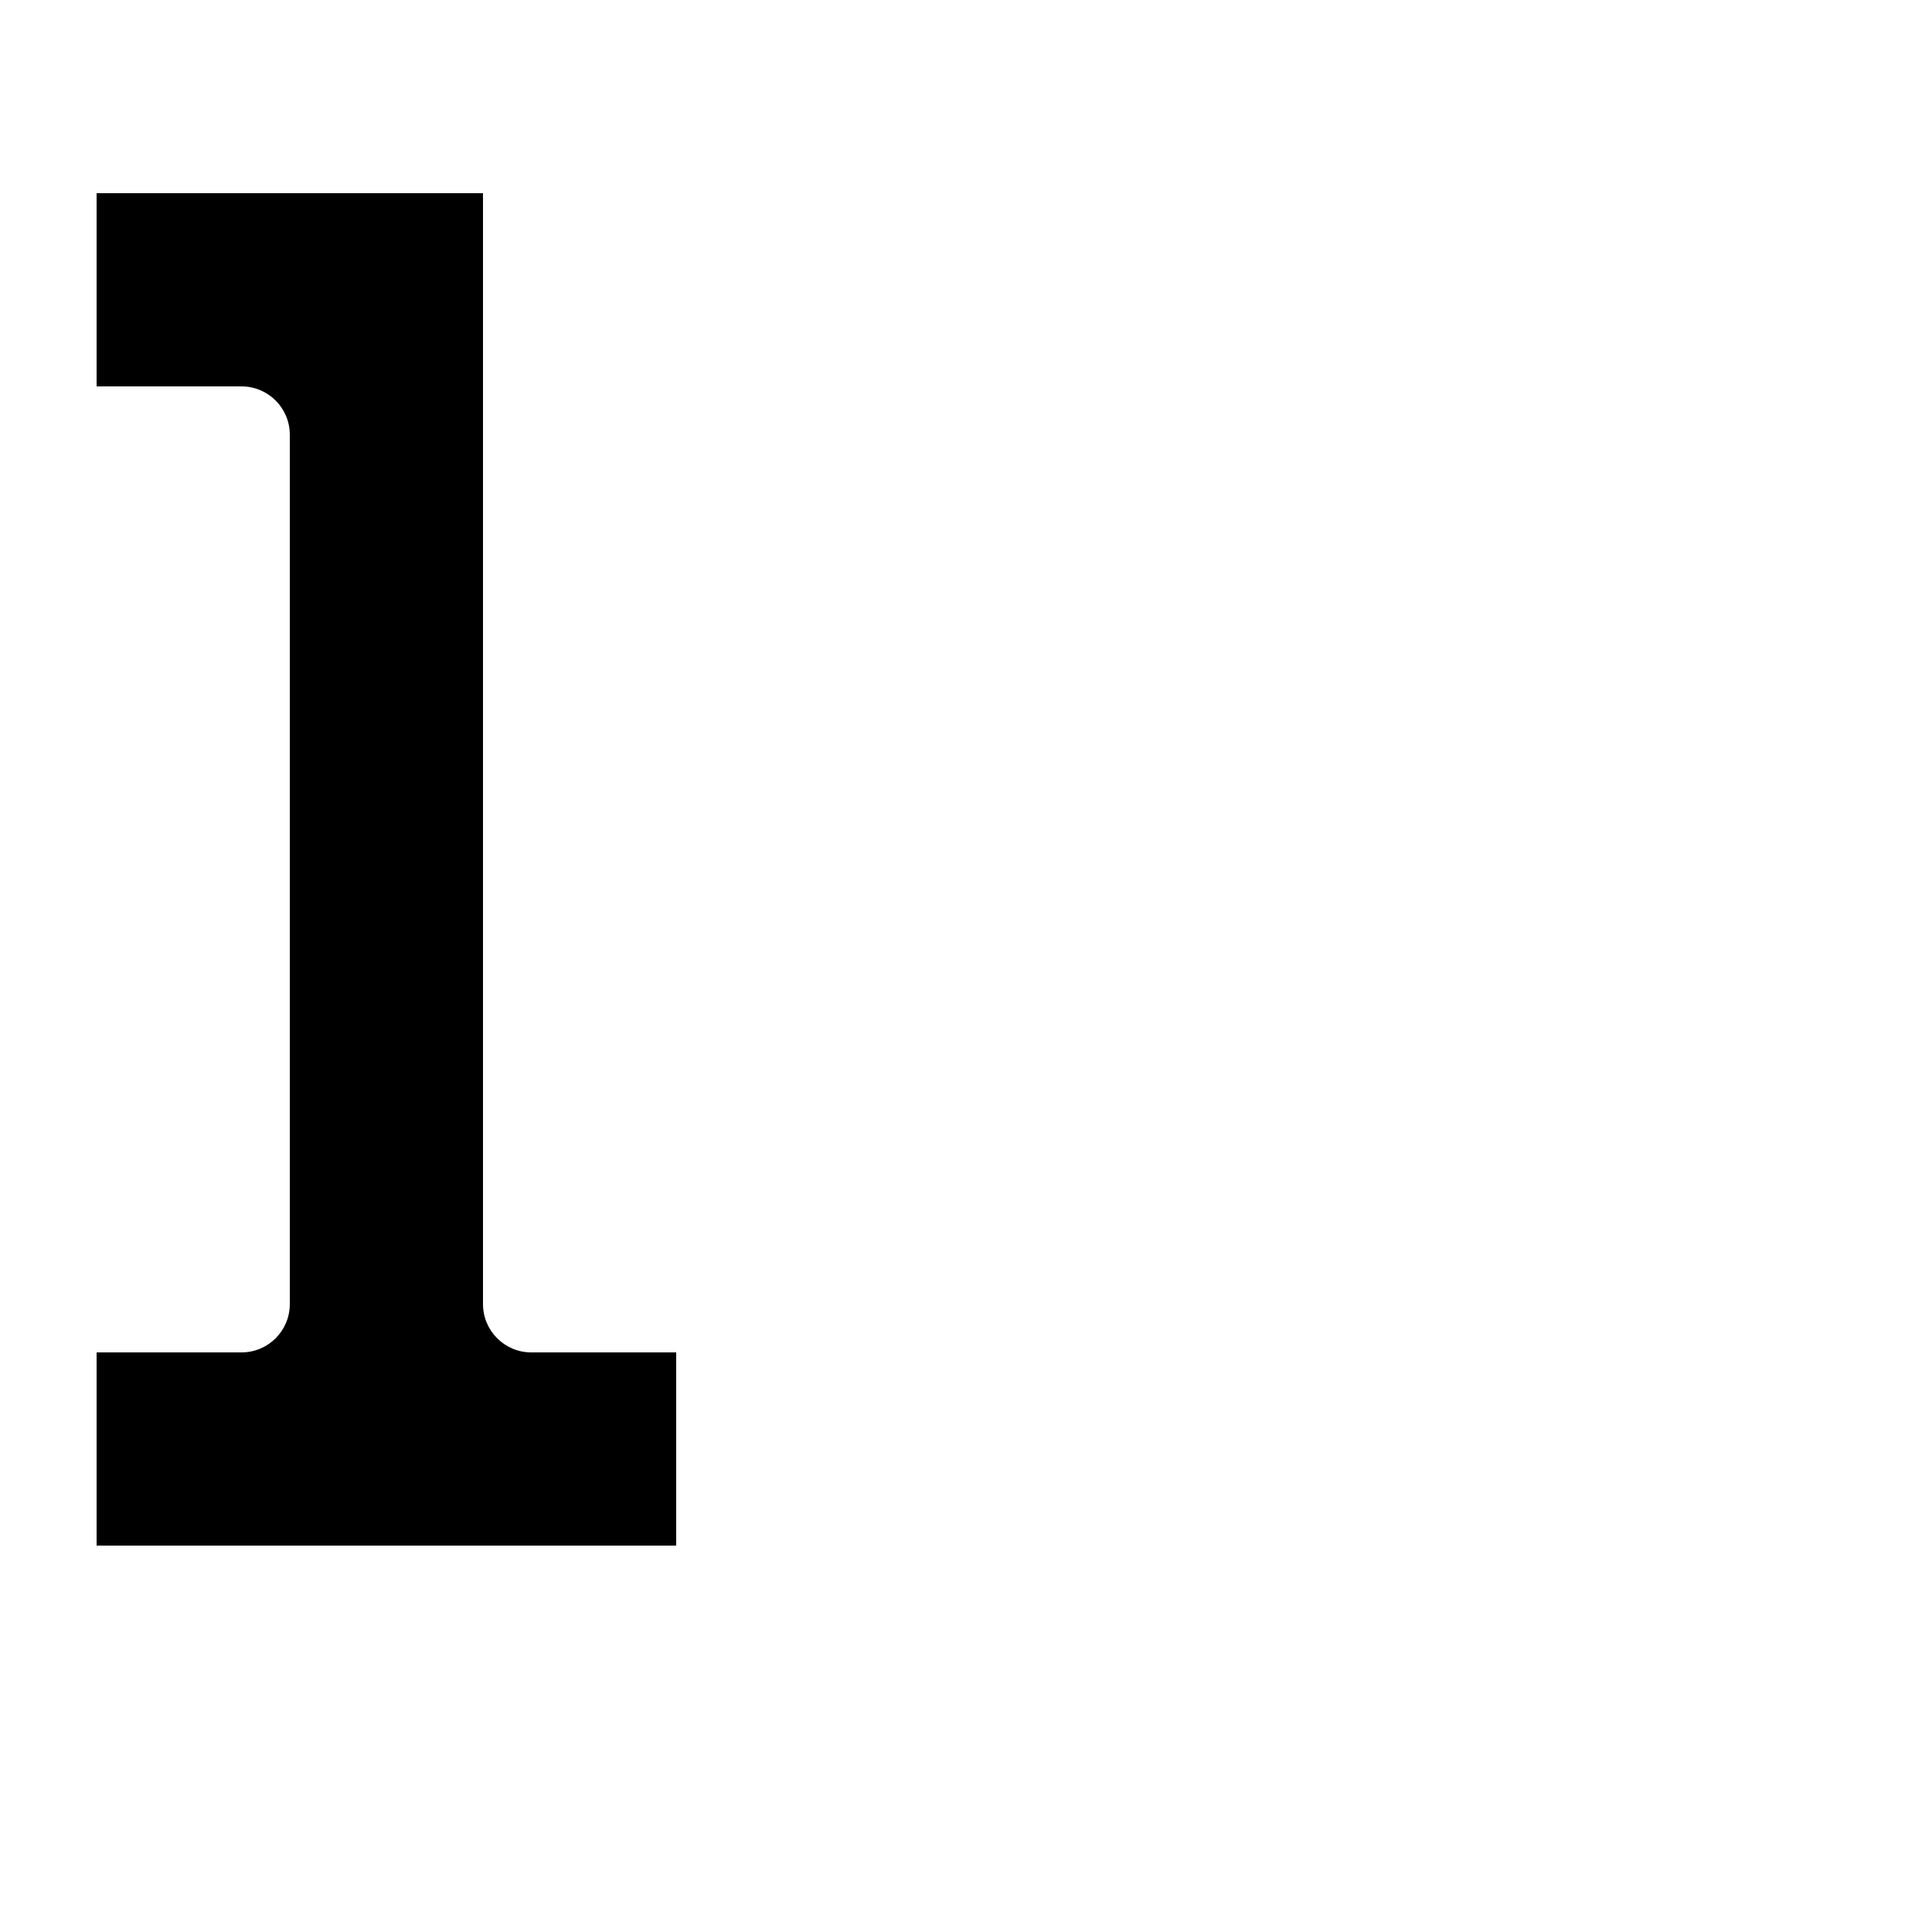
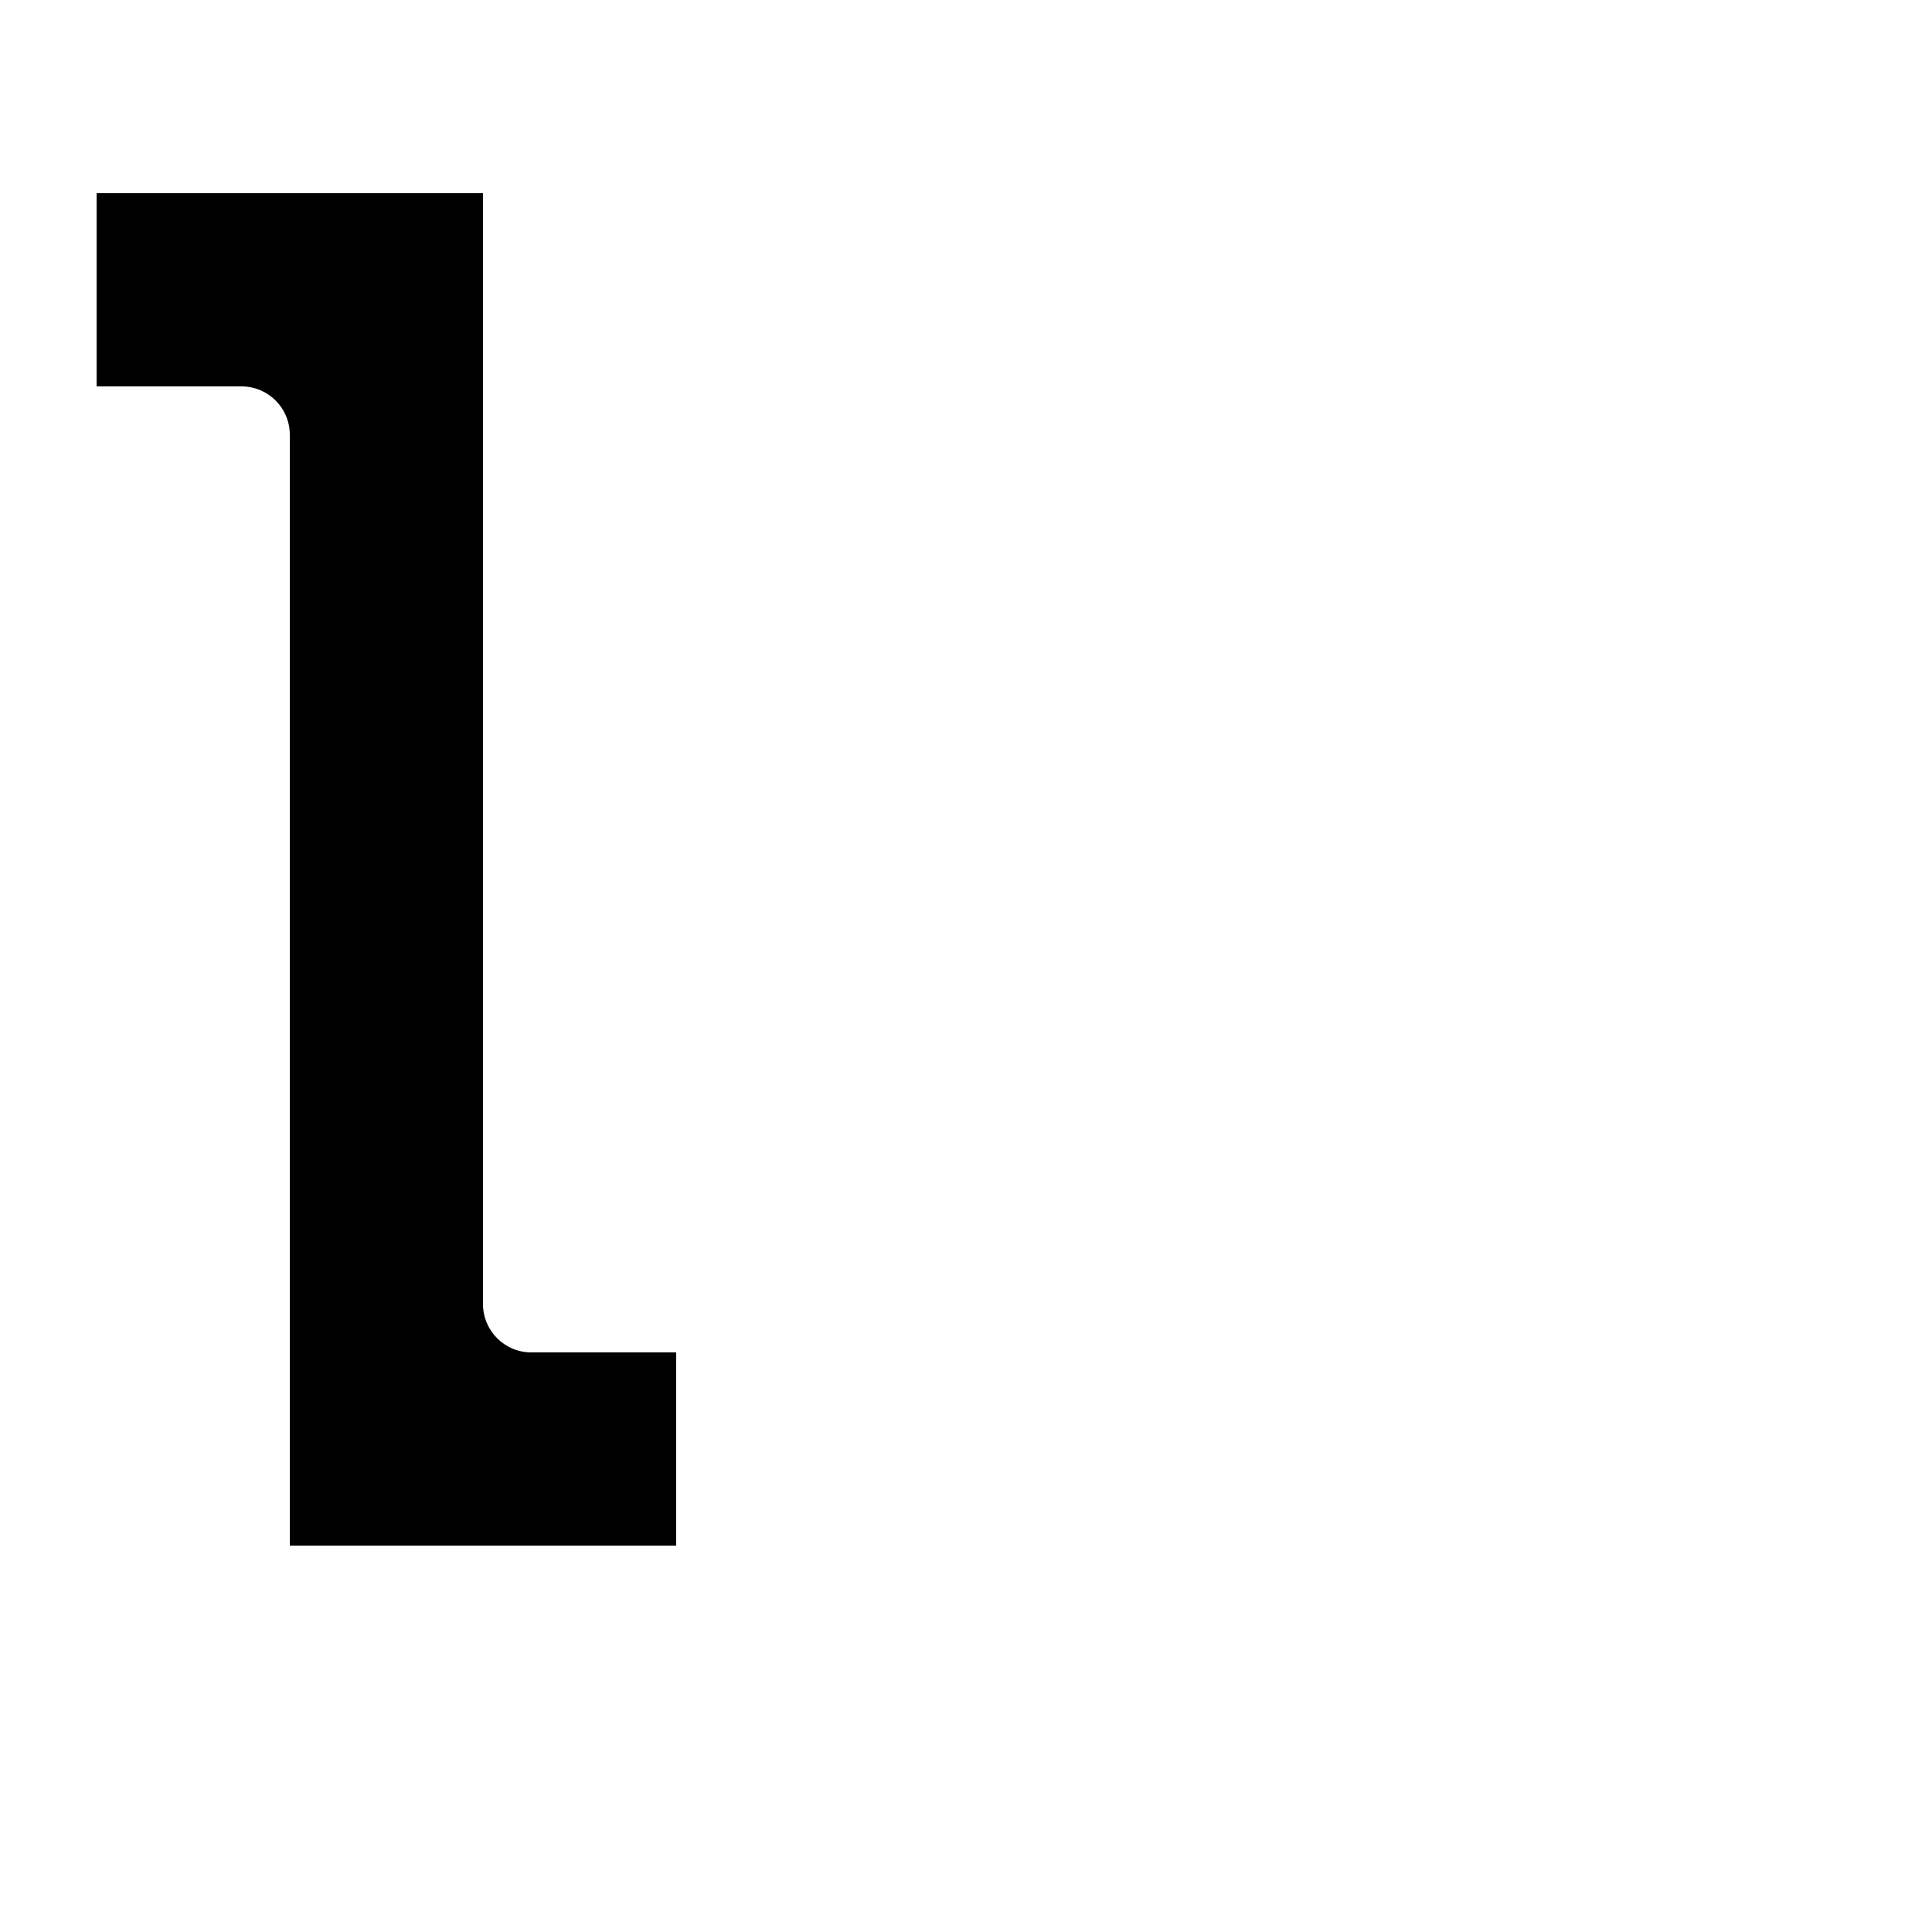
<svg xmlns="http://www.w3.org/2000/svg" viewBox="0 0 1000 1000" data-fontmaker-normalized="1">
  <g id="glyph" fill="#000000">
-     <path d="M50.0 100.0H150.0H250.0V200.0V300.0V400.0V500.0V600.0V675.0C250.0 688.807 261.193 700.0 275.0 700.0H350.0V800.0H250.0H150.0H50.0V700.0H125.0C138.807 700.0 150.0 688.807 150.0 675.0V600.0V500.0V400.0V300.0V225.0C150.0 211.193 138.807 200.0 125.0 200.0H50.0V100.0Z" />
+     <path d="M50.0 100.0H150.0H250.0V200.0V300.0V400.0V500.0V600.0V675.0C250.0 688.807 261.193 700.0 275.0 700.0H350.0V800.0H250.0H150.0V700.0V600.0V500.0V400.0V300.0V225.0C150.0 211.193 138.807 200.0 125.0 200.0H50.0V100.0Z" />
  </g>
</svg>
